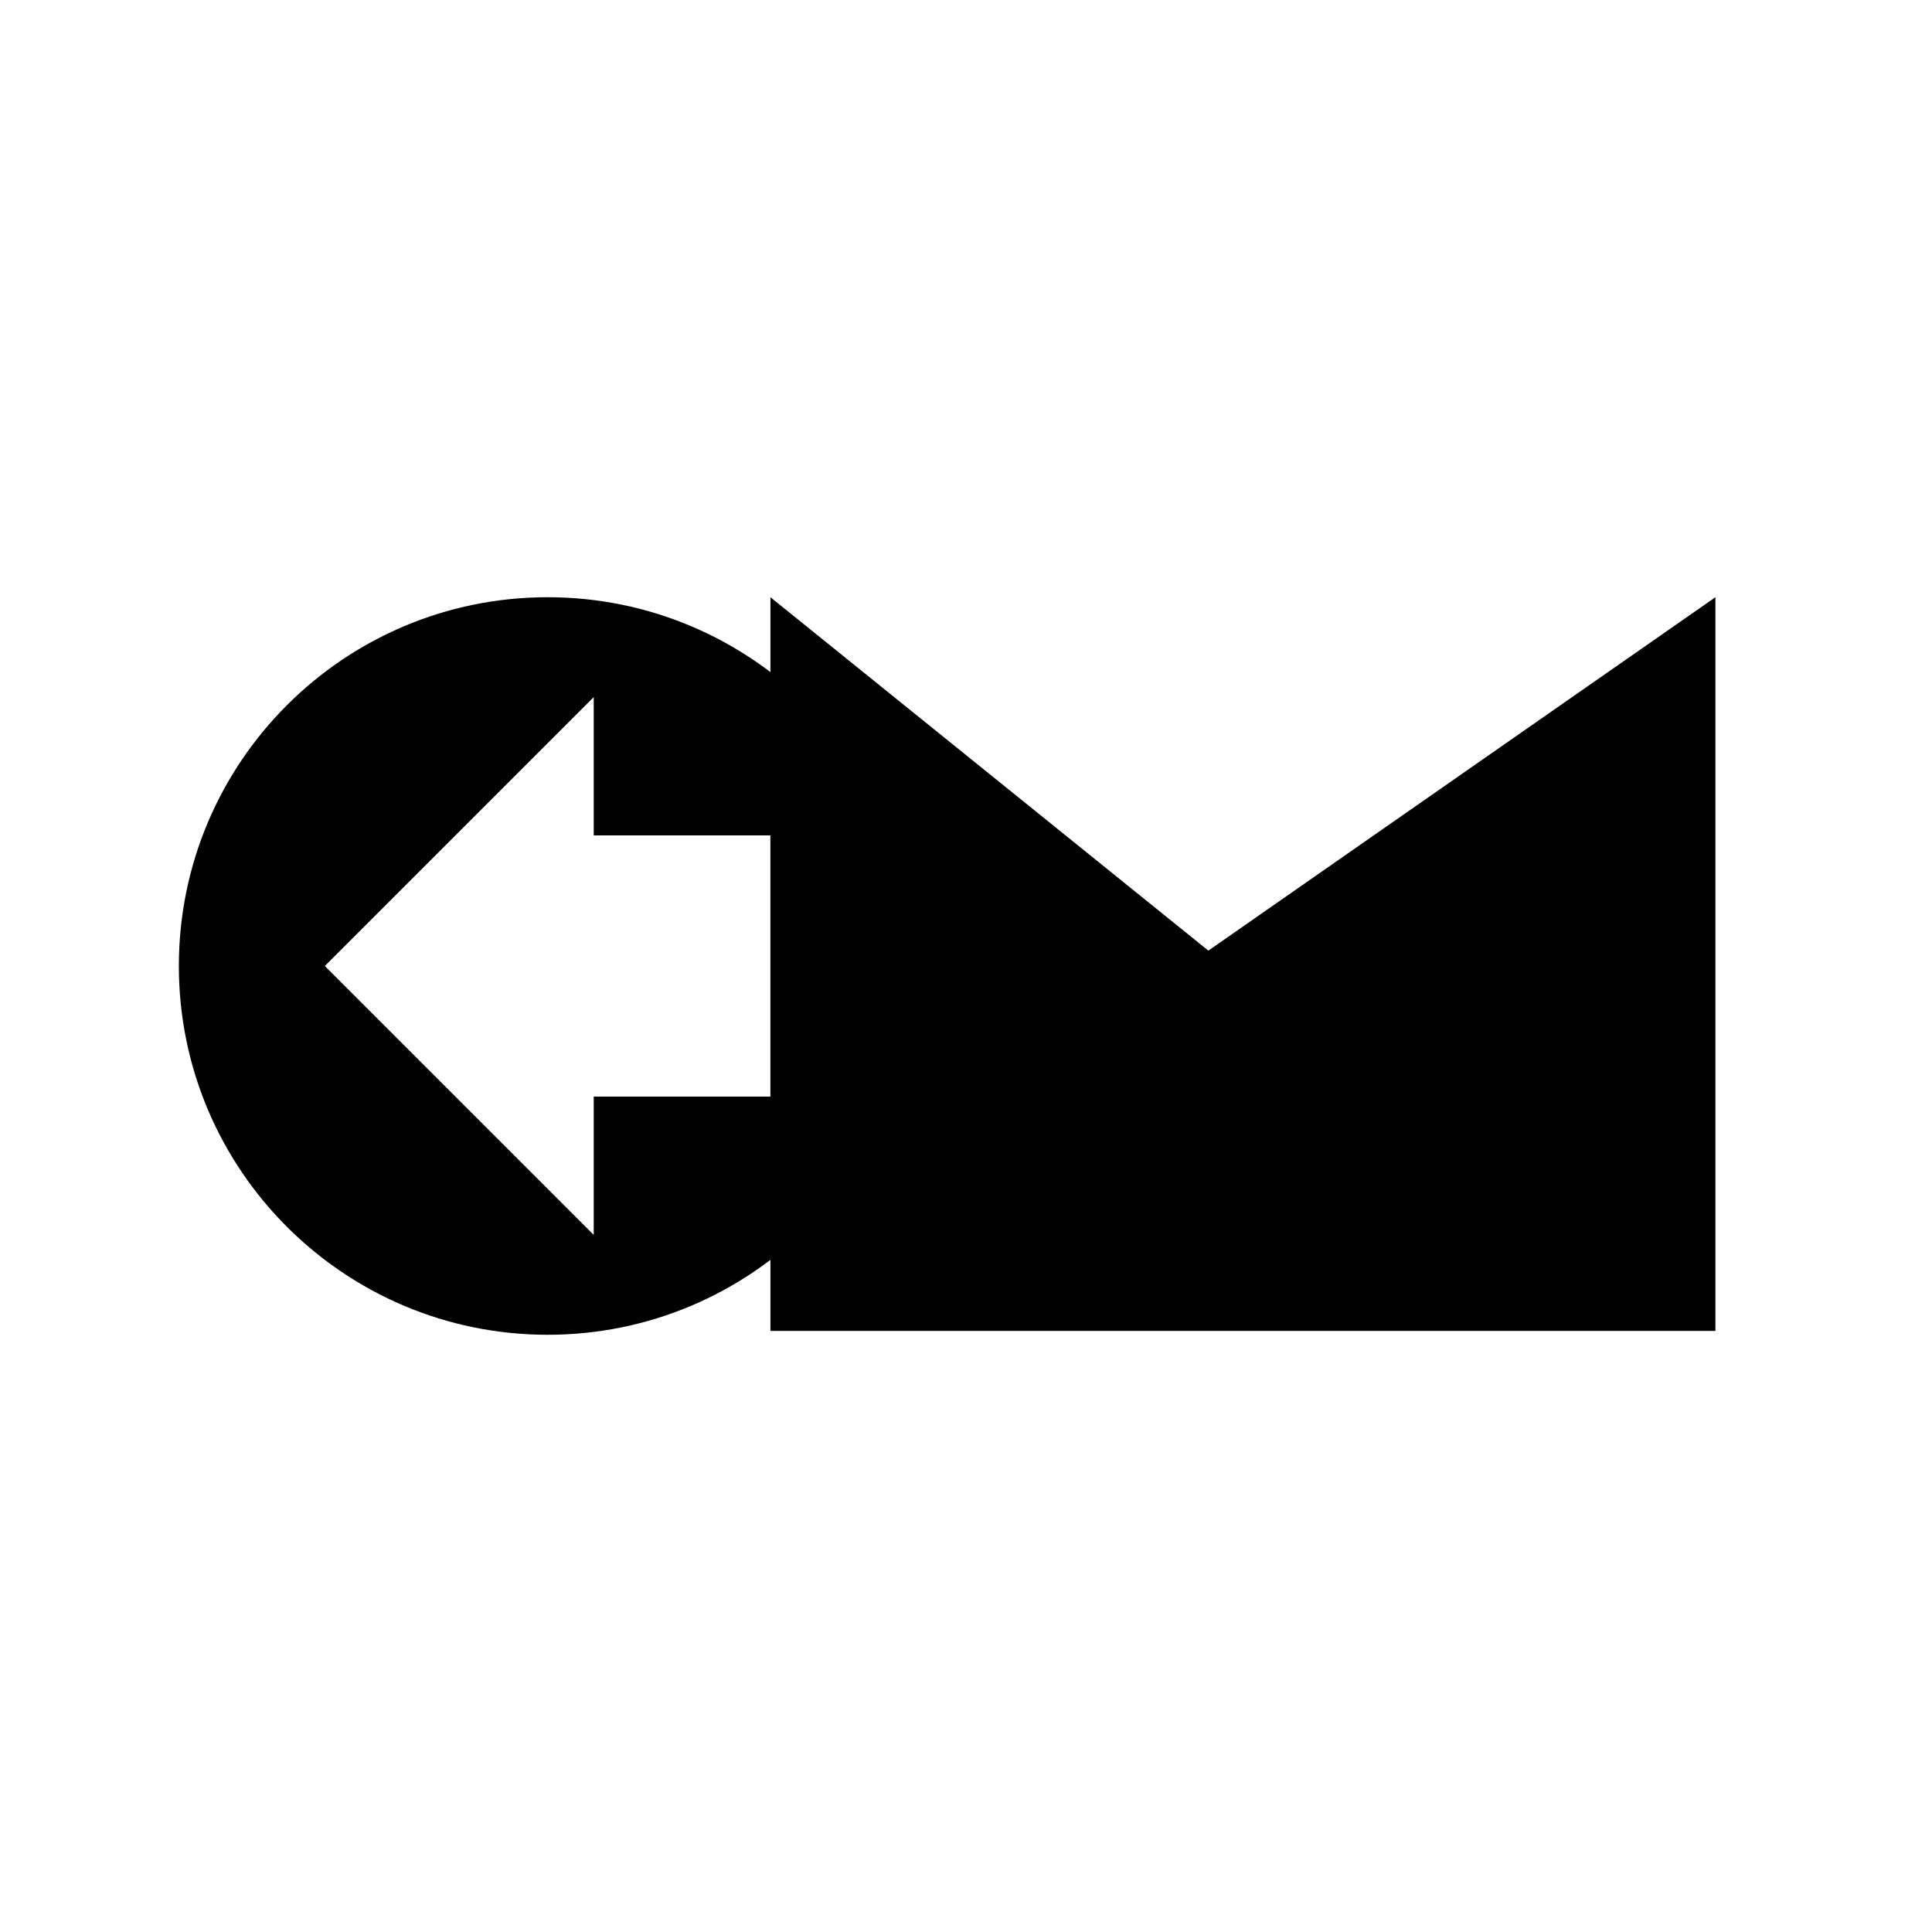
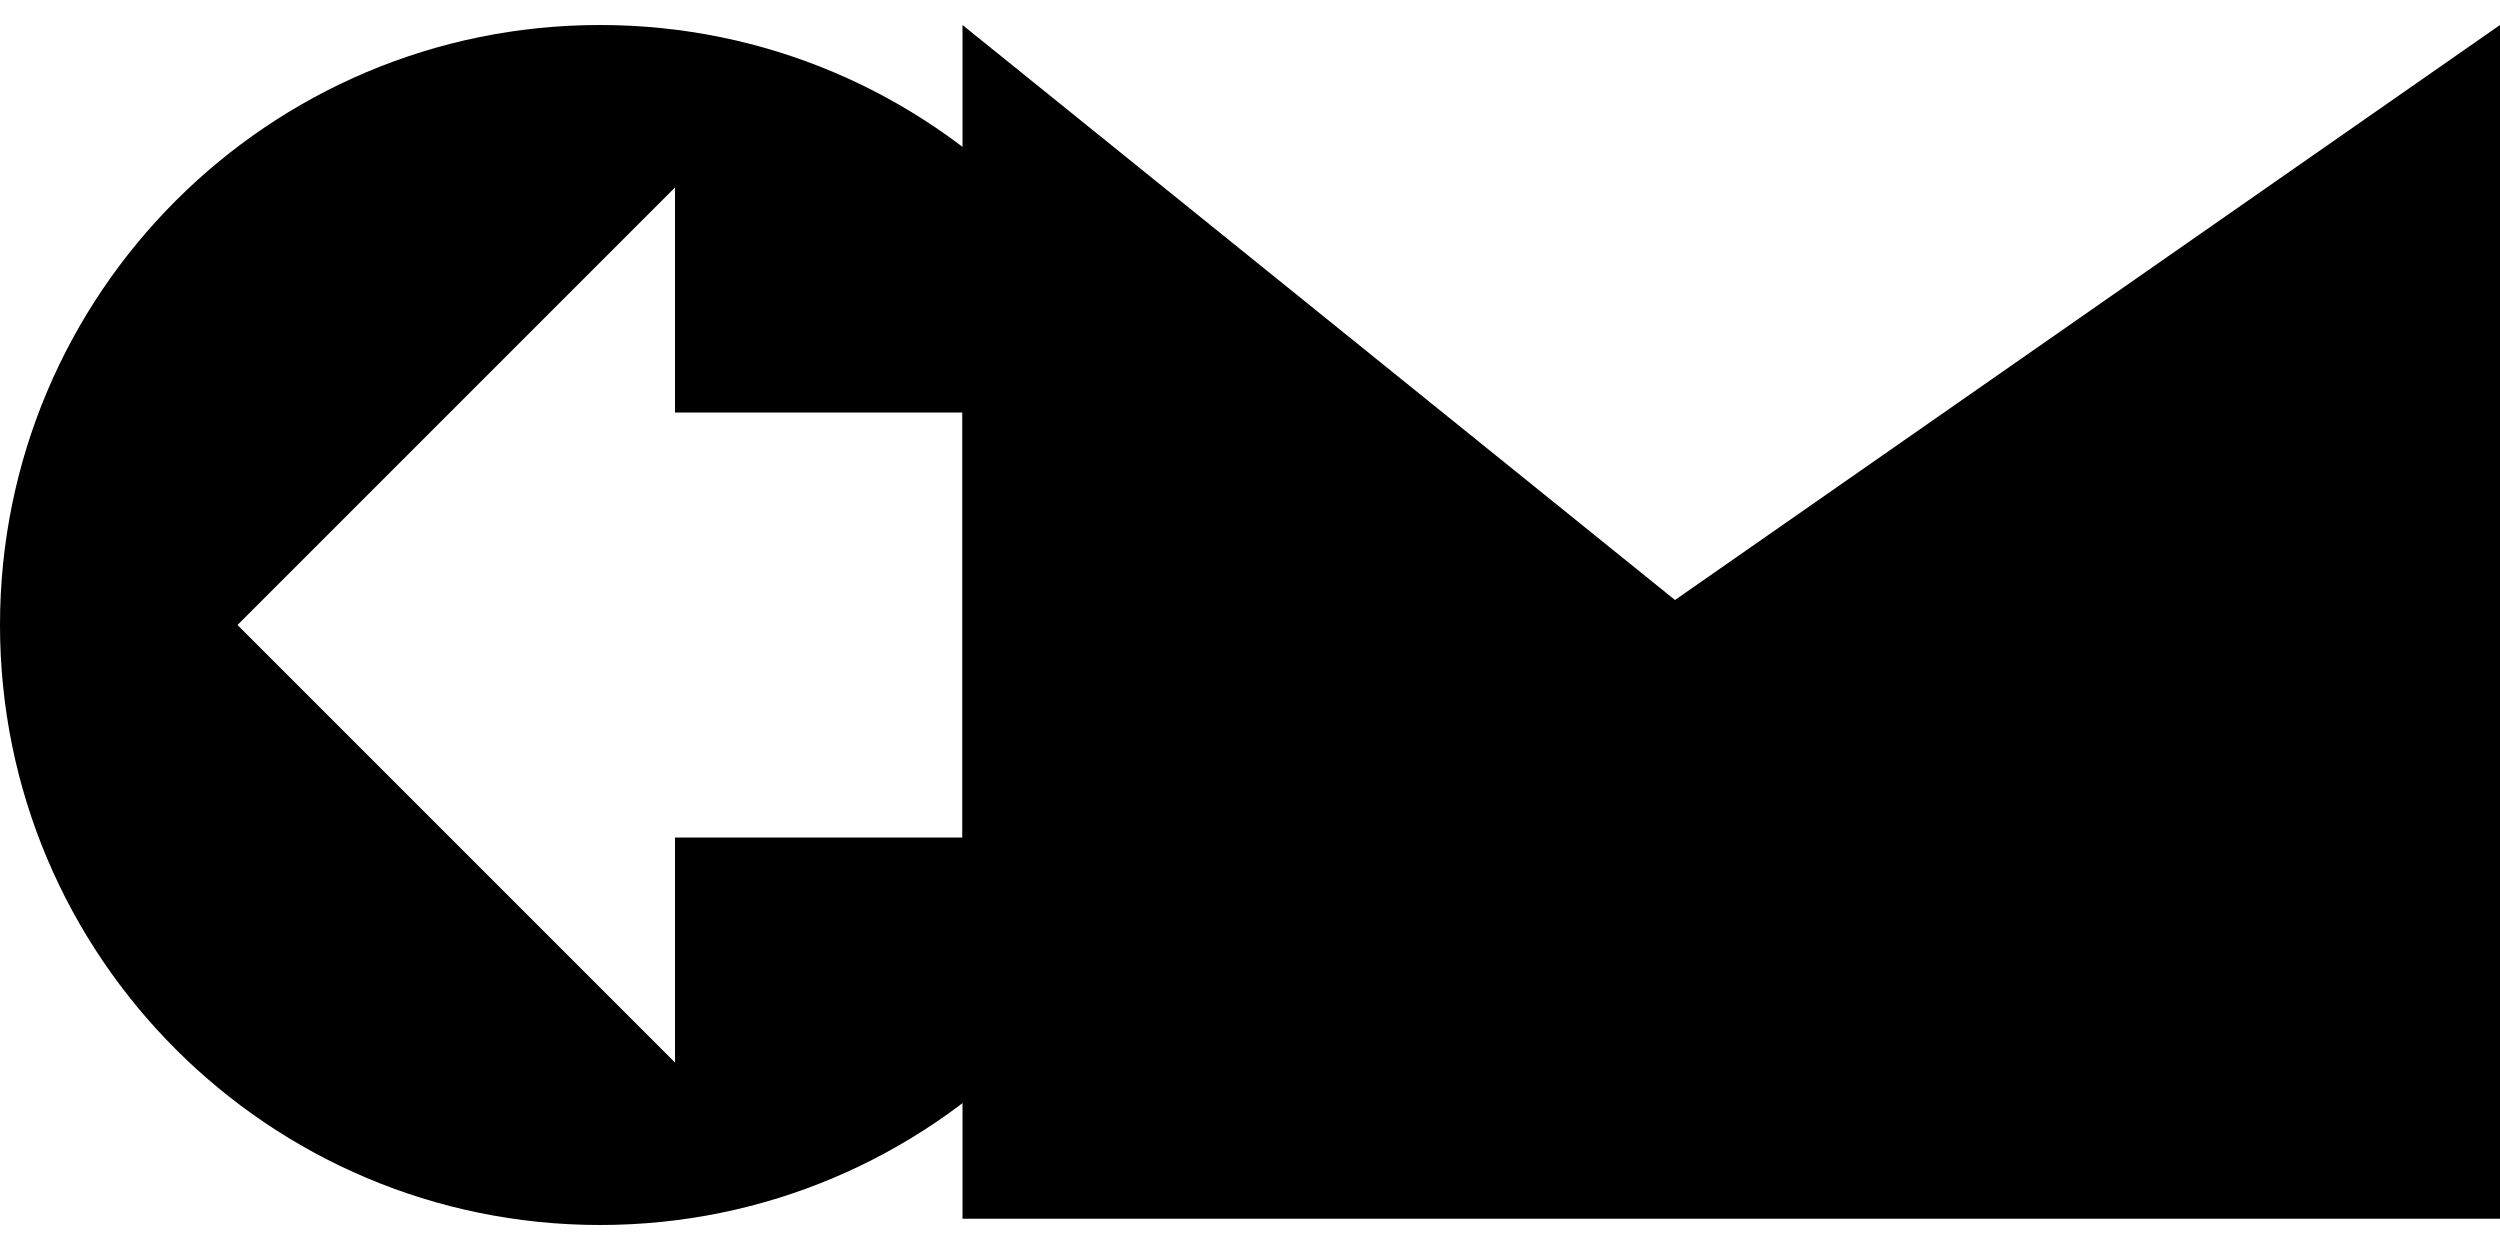
- <svg xmlns="http://www.w3.org/2000/svg" viewBox="0 0 1024 1024" width="1024" height="1024">
-   <g fill="currentColor" transform="translate(94.8 145.52) scale(2.036)">
+ <svg xmlns="http://www.w3.org/2000/svg" viewBox="0 0 400 200">
+   <g fill="#000000" transform="translate(0 -80)">
    <path fill-rule="evenodd" d="M 0 180 a 96 96 0 1 0 192 0 a 96 96 0 1 0 -192 0 Z M 38 180 L 108 110 L 108 146 L 154 146 L 154 214 L 108 214 L 108 250 Z" />
    <path d="M 154 84 L 268 176 L 400 84 L 400 275 L 154 275 Z" />
  </g>
</svg>
